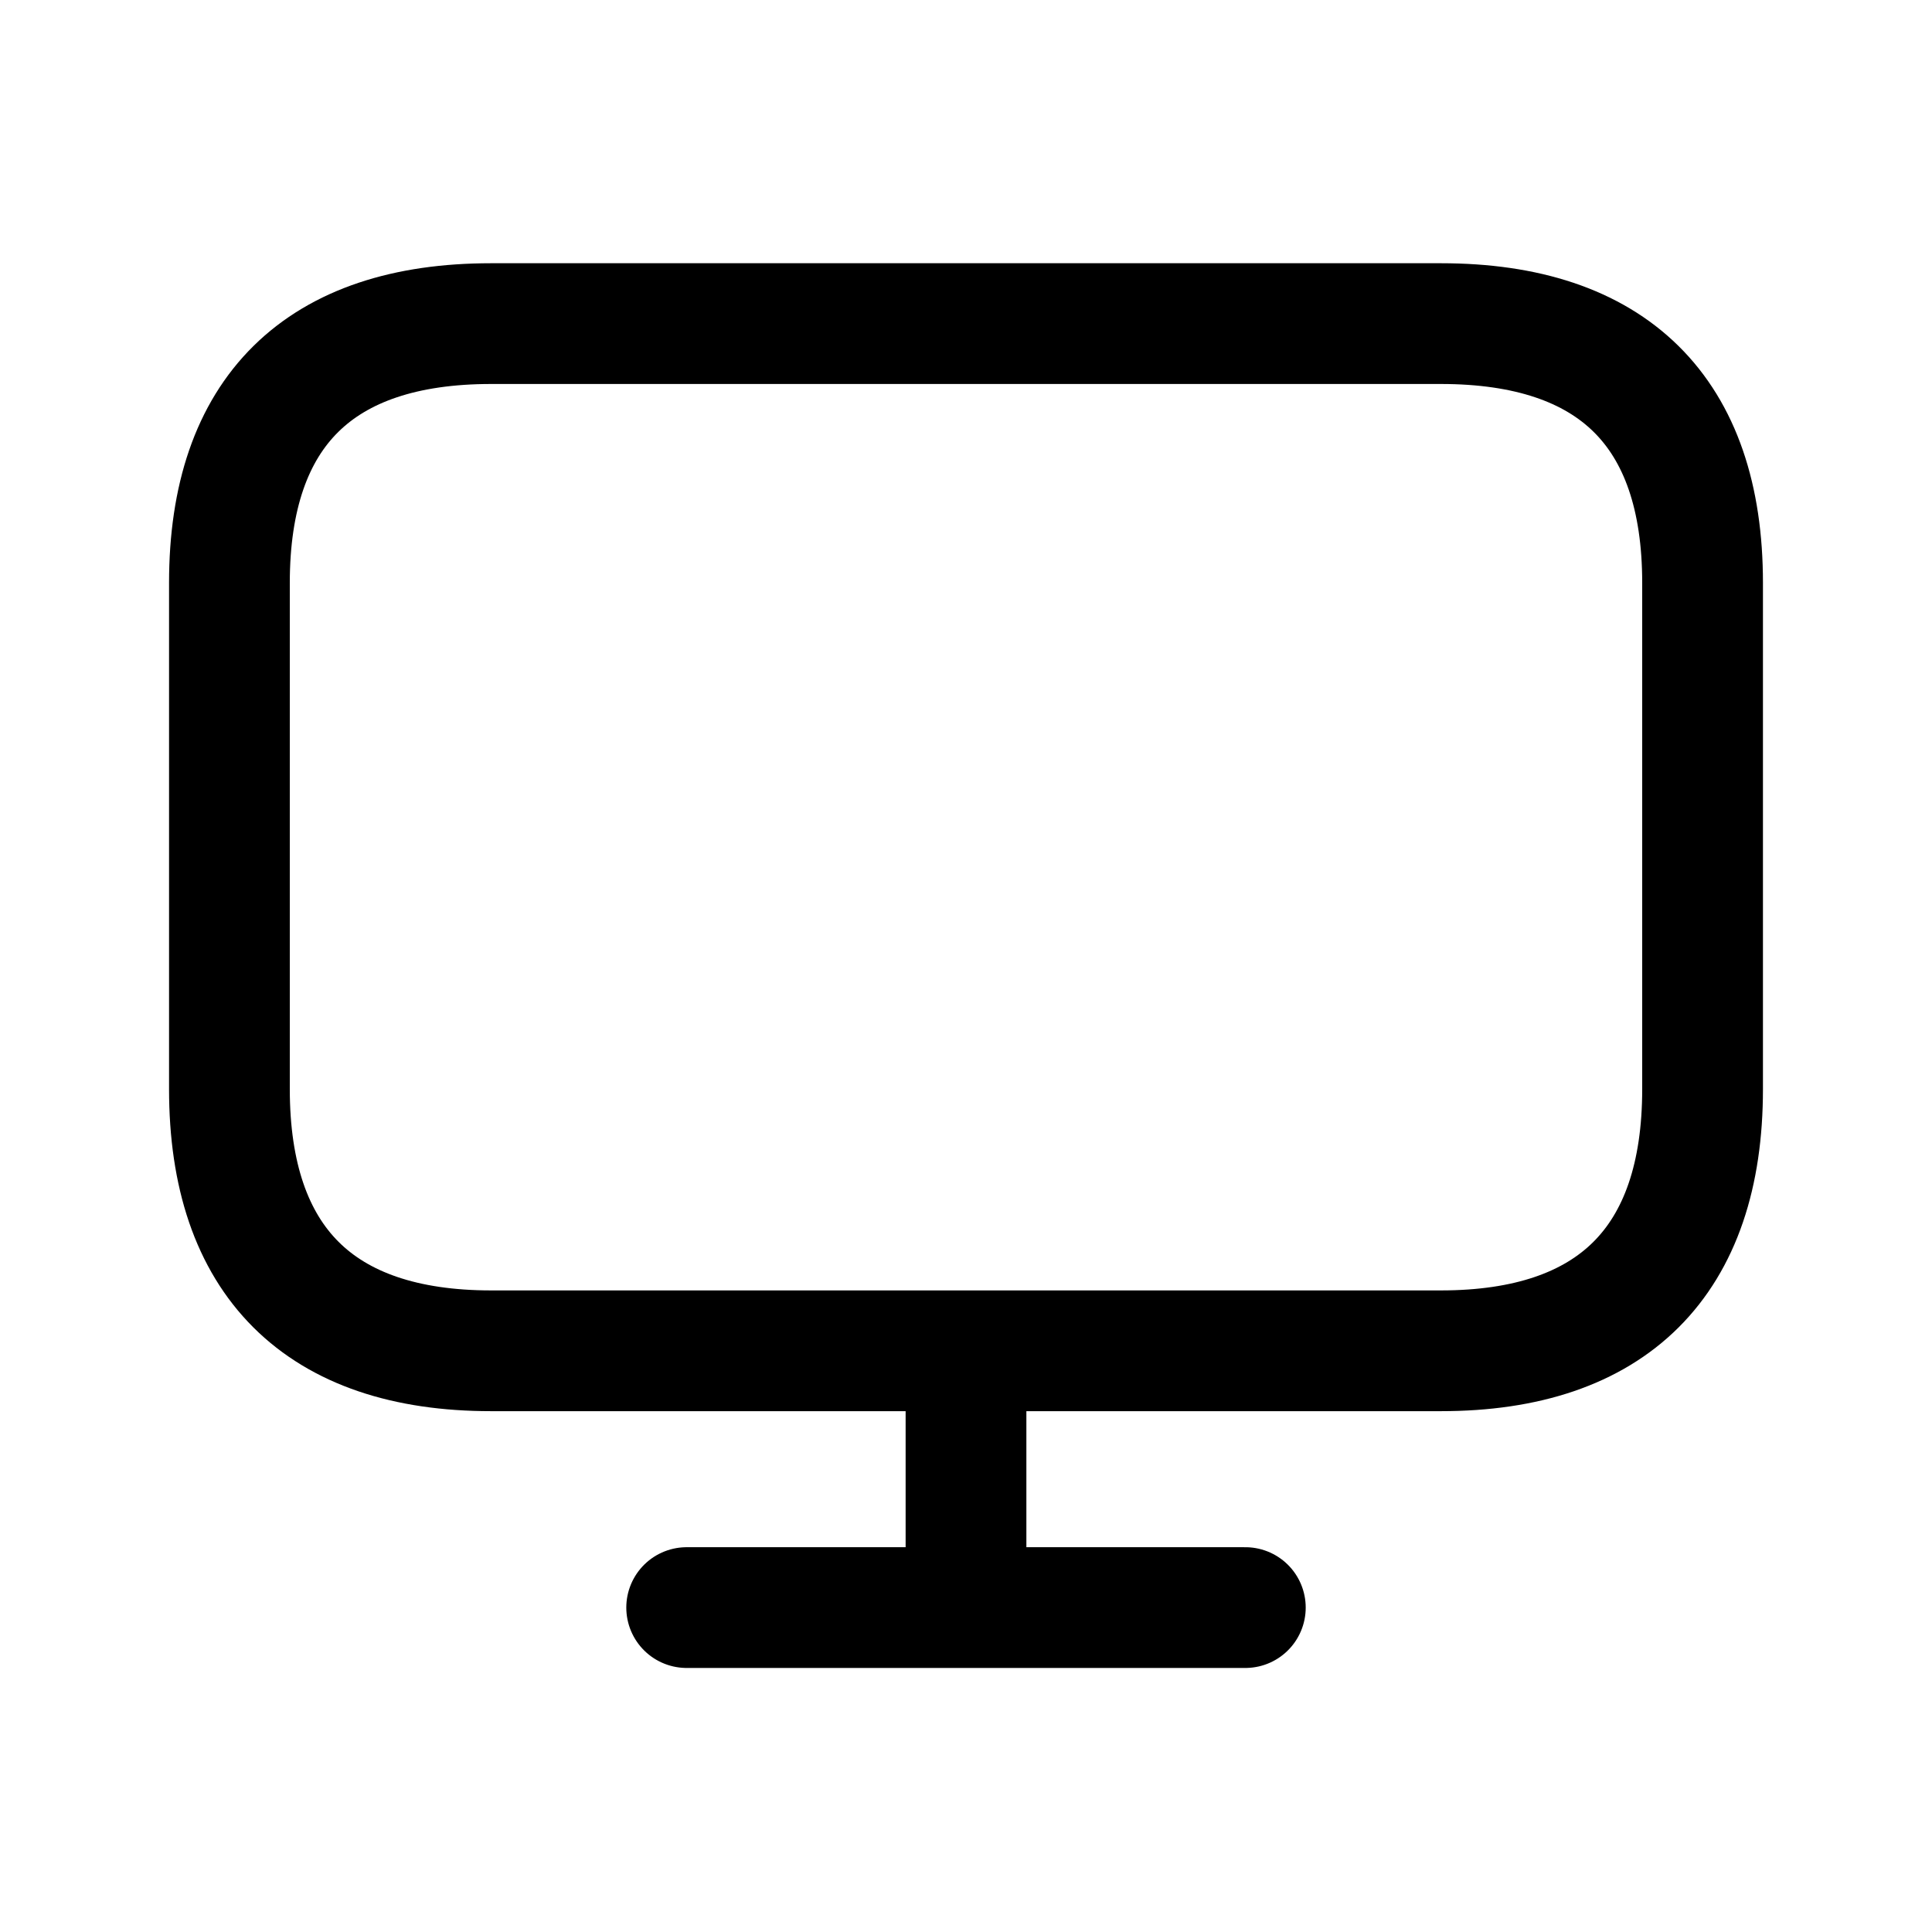
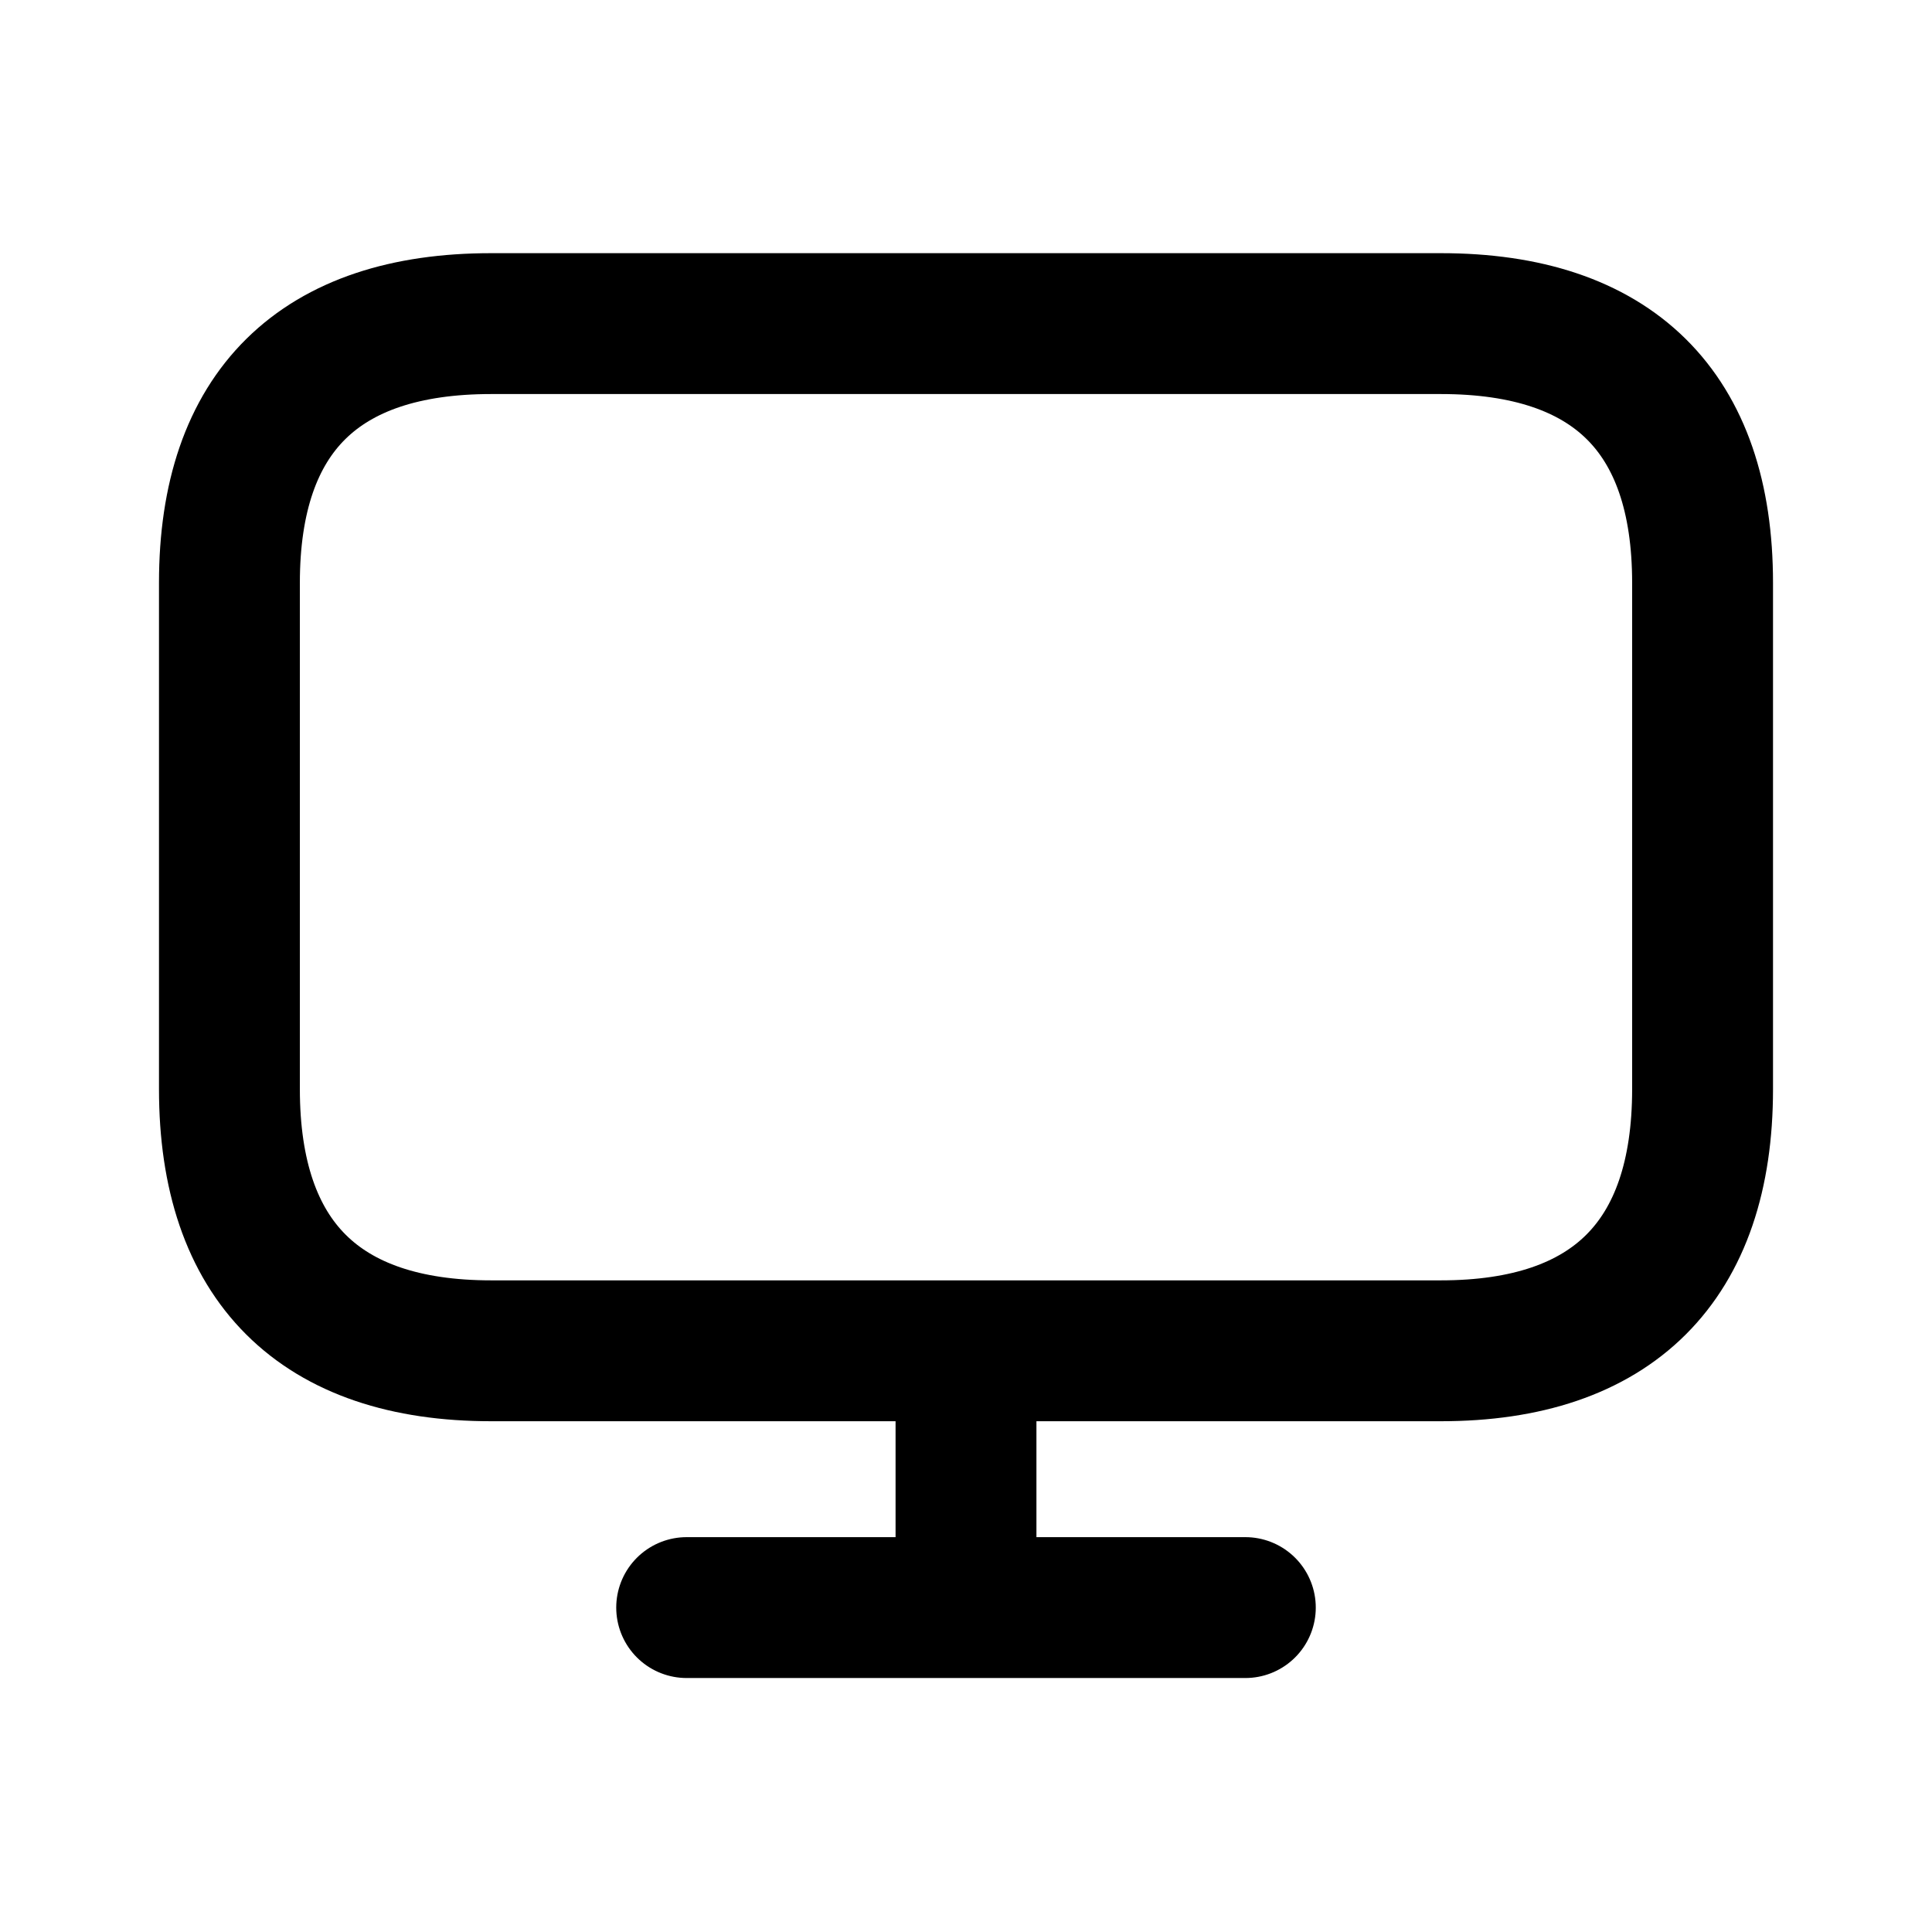
- <svg xmlns="http://www.w3.org/2000/svg" width="24" height="24" viewBox="0 0 24 24" fill="none" stroke="currentColor" stroke-width="1.5" stroke-linecap="round" stroke-linejoin="round">
+ <svg xmlns="http://www.w3.org/2000/svg" width="24" height="24" viewBox="0 0 24 24" fill="none" stroke="currentColor" stroke-width="1.75" stroke-linecap="round" stroke-linejoin="round">
  <path d="M2.85 7.24c0-2.13 1.12-3.22 3.25-3.22h11.8c2.13 0 3.25 1.09 3.25 3.22v6.29c0 2.14-1.12 3.25-3.25 3.25H6.1c-2.13 0-3.25-1.11-3.25-3.25Z" />
  <path d="M12 16.82v3.12m-3.47.03h6.94" />
</svg>
